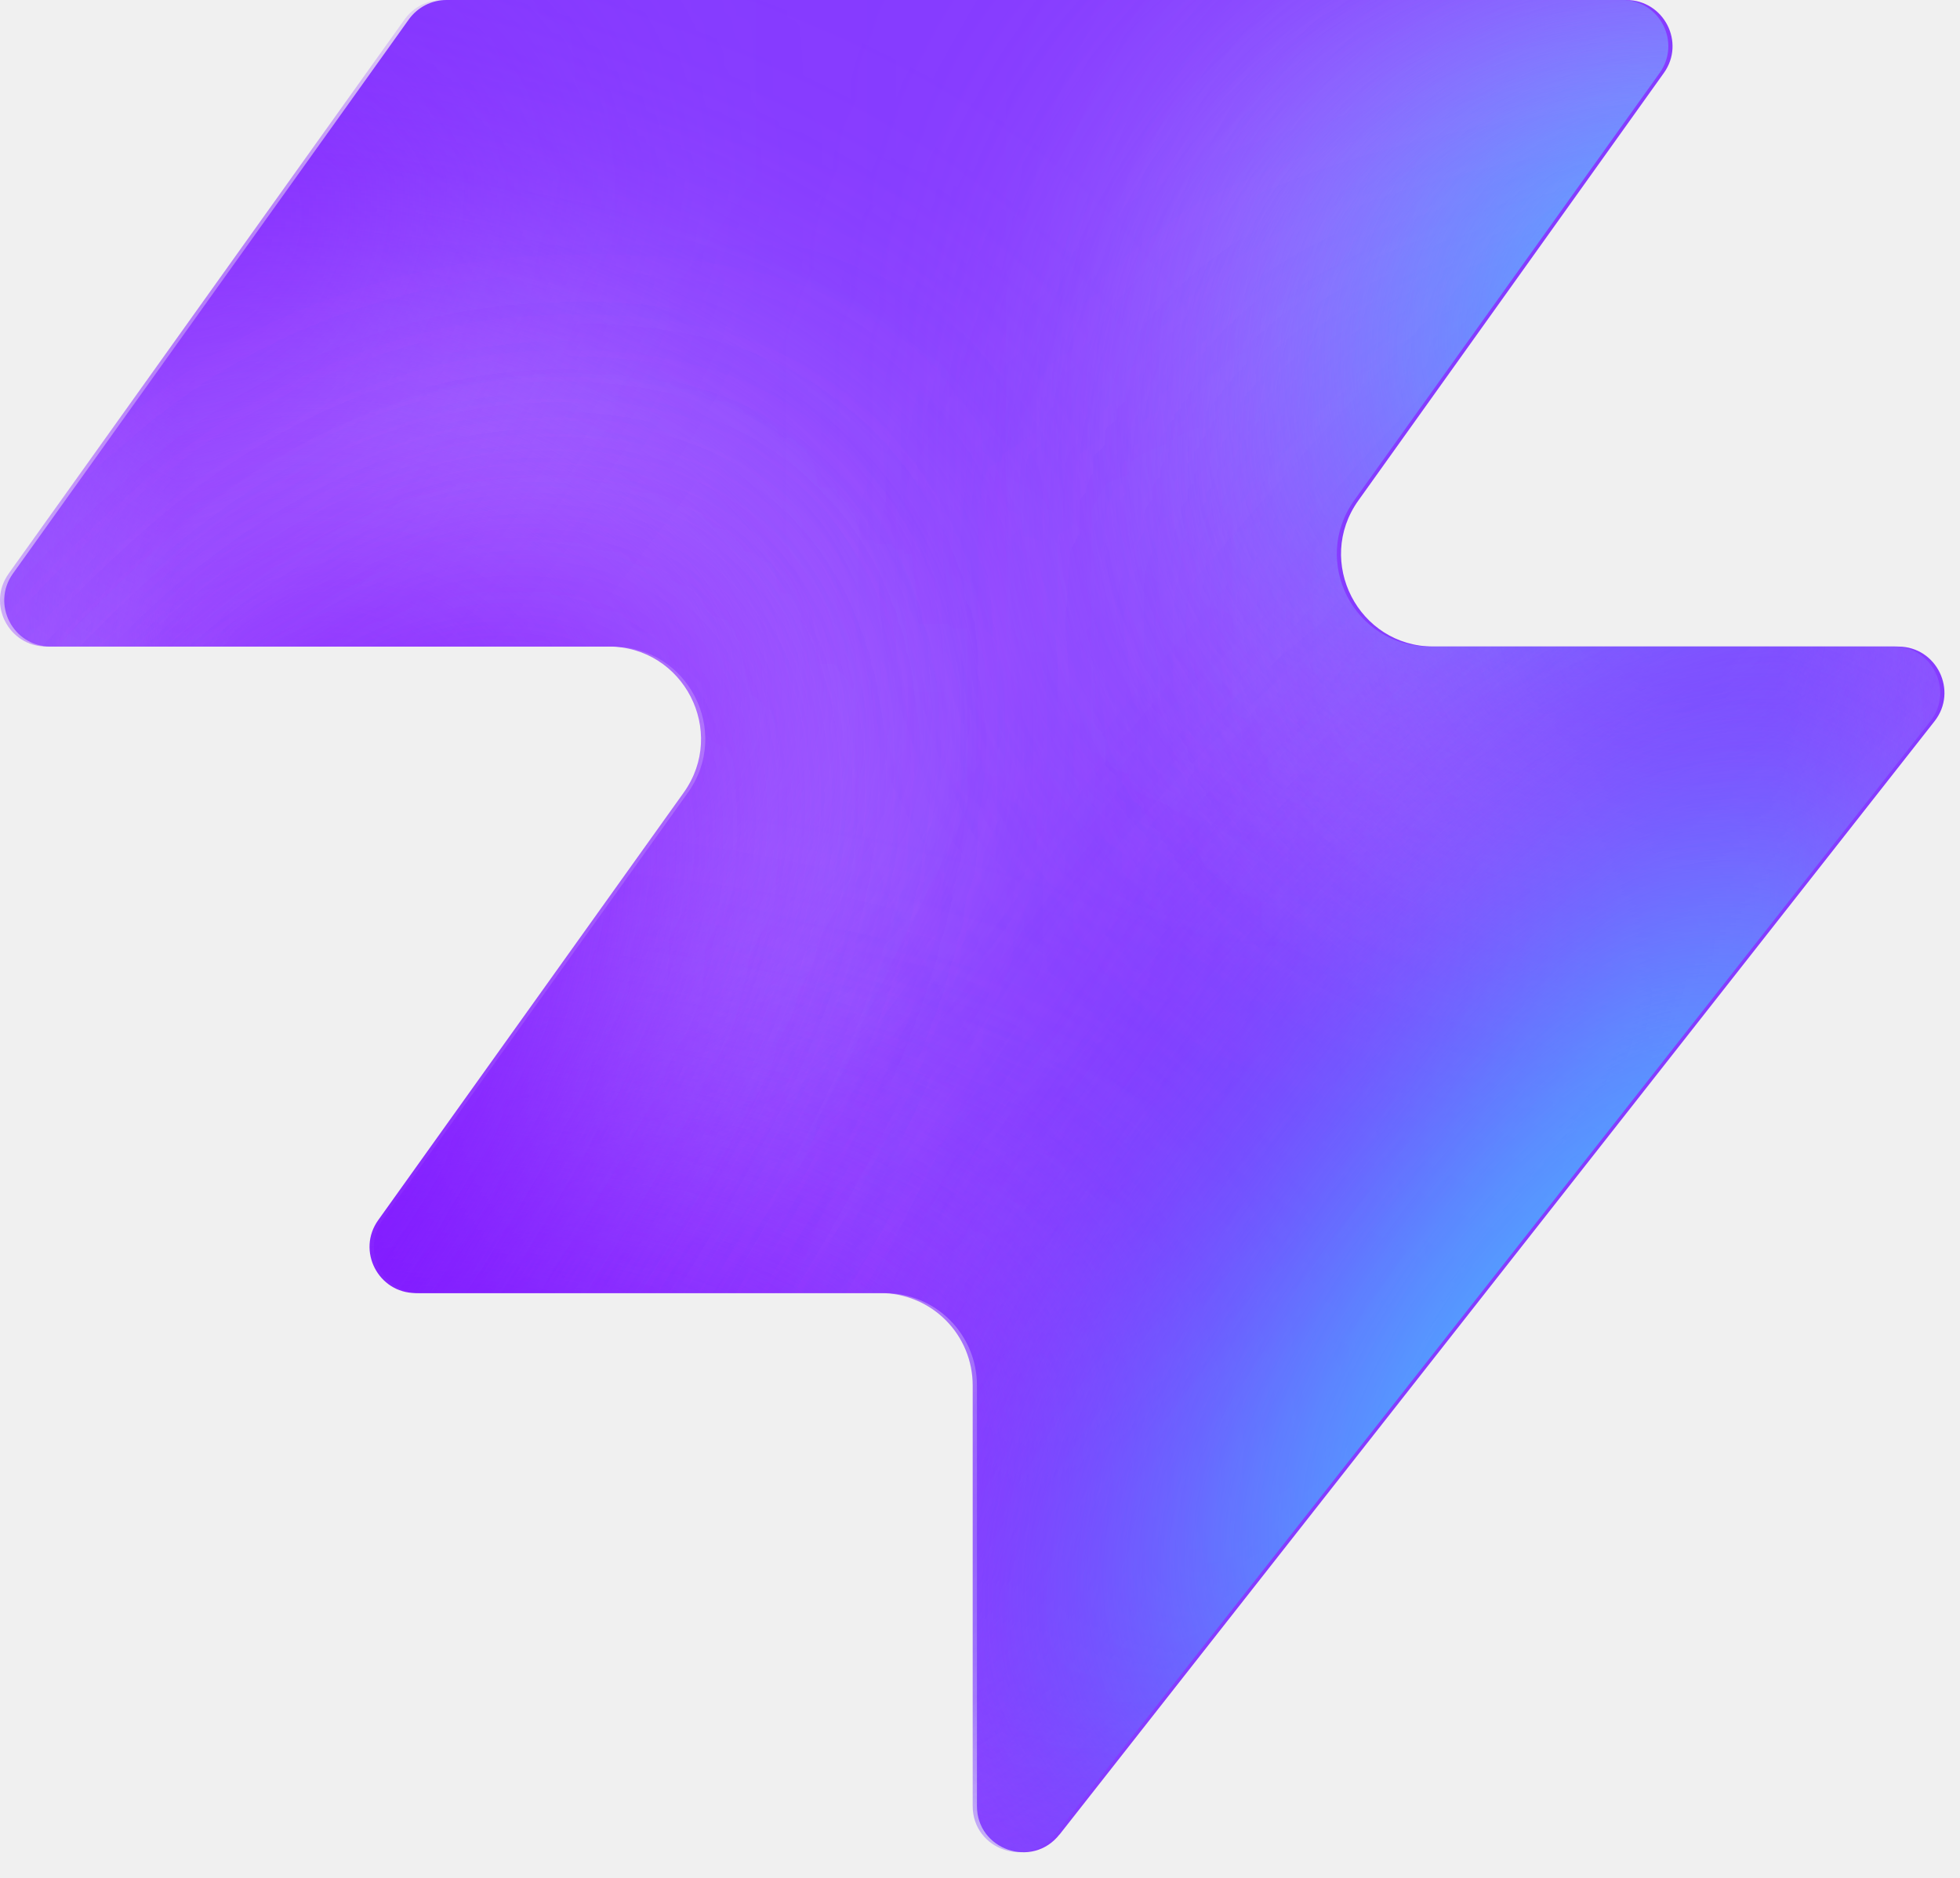
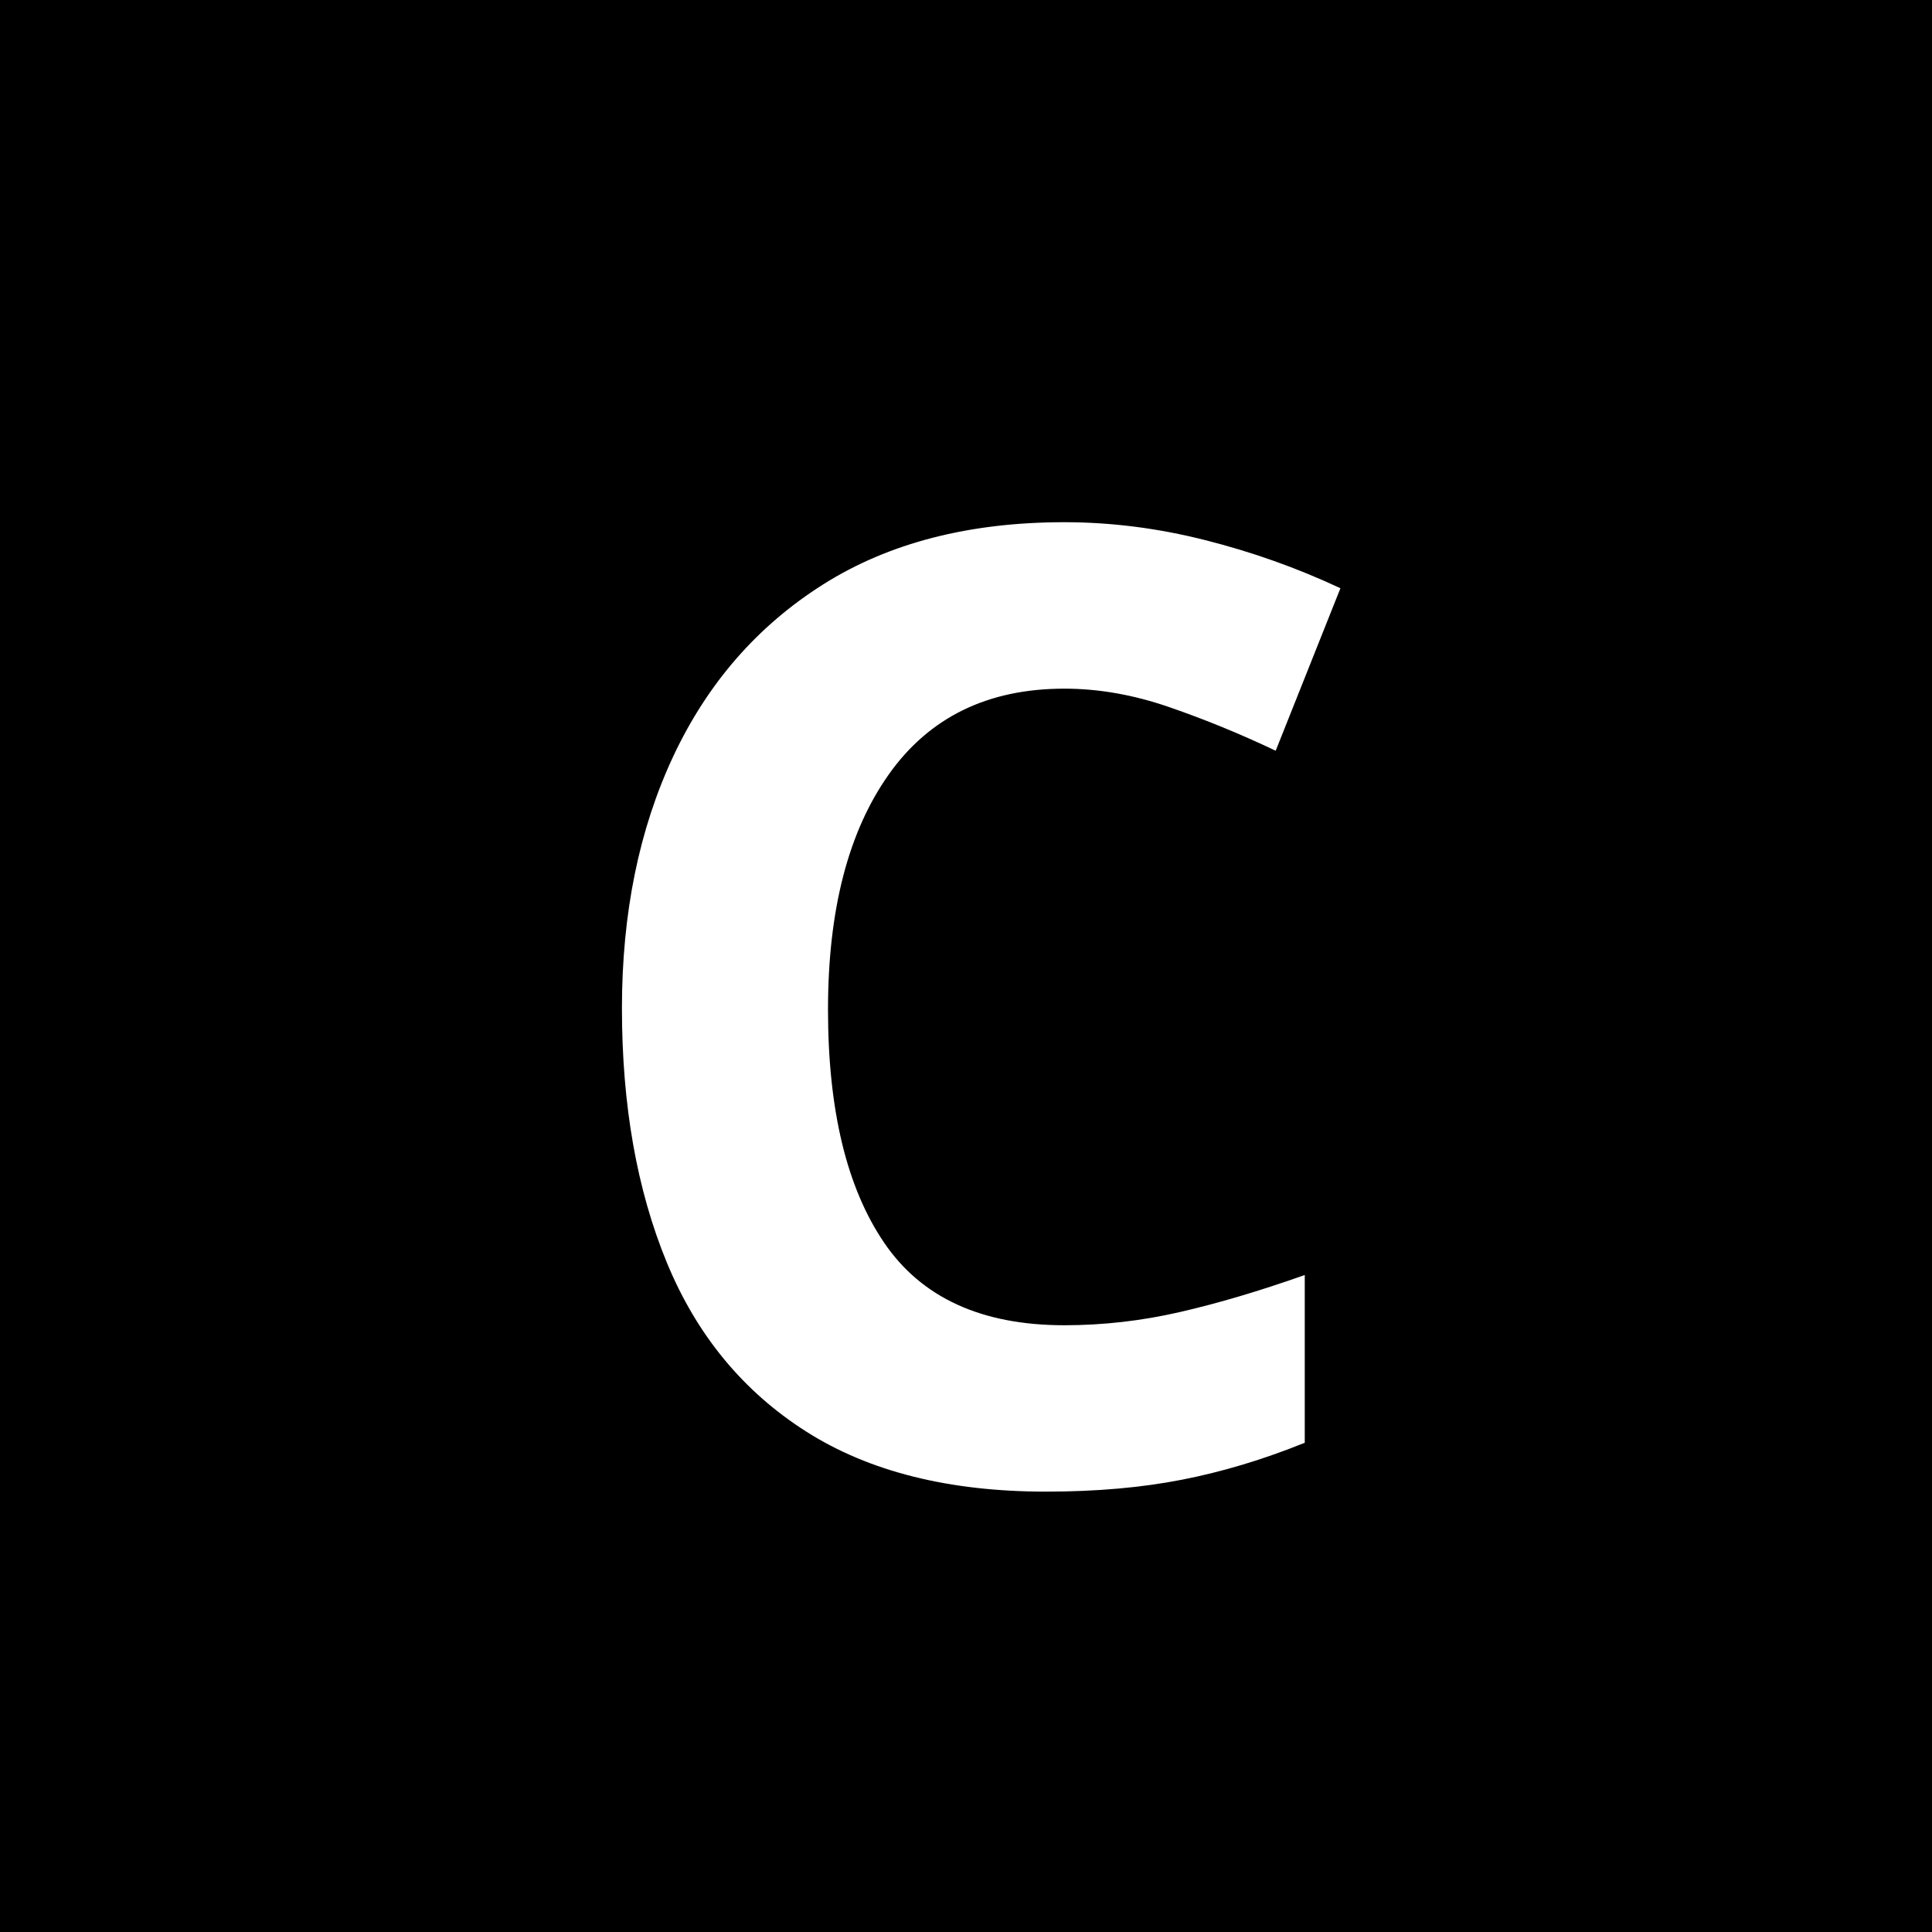
- <svg xmlns="http://www.w3.org/2000/svg" width="48" height="46" fill="none" viewBox="0 0 48 46">
-   <path fill="#863bff" d="M25.946 44.938c-.664.845-2.021.375-2.021-.698V33.937a2.26 2.26 0 0 0-2.262-2.262H10.287c-.92 0-1.456-1.04-.92-1.788l7.48-10.471c1.07-1.497 0-3.578-1.842-3.578H1.237c-.92 0-1.456-1.04-.92-1.788L10.013.474c.214-.297.556-.474.92-.474h28.894c.92 0 1.456 1.04.92 1.788l-7.48 10.471c-1.07 1.498 0 3.579 1.842 3.579h11.377c.943 0 1.473 1.088.89 1.83L25.947 44.94z" style="fill:#863bff;fill:color(display-p3 .525 .23 1);fill-opacity:1" />
-   <mask id="a" width="48" height="46" x="0" y="0" maskUnits="userSpaceOnUse" style="mask-type:alpha">
-     <path fill="#000" d="M25.842 44.938c-.664.844-2.021.375-2.021-.698V33.937a2.26 2.26 0 0 0-2.262-2.262H10.183c-.92 0-1.456-1.04-.92-1.788l7.48-10.471c1.07-1.498 0-3.579-1.842-3.579H1.133c-.92 0-1.456-1.04-.92-1.787L9.91.473c.214-.297.556-.474.92-.474h28.894c.92 0 1.456 1.04.92 1.788l-7.48 10.471c-1.07 1.498 0 3.578 1.842 3.578h11.377c.943 0 1.473 1.088.89 1.832L25.843 44.94z" style="fill:#000;fill-opacity:1" />
-   </mask>
-   <g mask="url(#a)">
-     <g filter="url(#b)">
-       <ellipse cx="5.508" cy="14.704" fill="#ede6ff" rx="5.508" ry="14.704" style="fill:#ede6ff;fill:color(display-p3 .927 .903 1);fill-opacity:1" transform="matrix(.00324 1 1 -.00324 -4.47 31.516)" />
-     </g>
-     <g filter="url(#c)">
-       <ellipse cx="10.399" cy="29.851" fill="#ede6ff" rx="10.399" ry="29.851" style="fill:#ede6ff;fill:color(display-p3 .927 .903 1);fill-opacity:1" transform="matrix(.00324 1 1 -.00324 -39.328 7.883)" />
-     </g>
-     <g filter="url(#d)">
-       <ellipse cx="5.508" cy="30.487" fill="#7e14ff" rx="5.508" ry="30.487" style="fill:#7e14ff;fill:color(display-p3 .492 .077 1);fill-opacity:1" transform="rotate(89.814 -25.913 -14.639)scale(1 -1)" />
-     </g>
-     <g filter="url(#e)">
-       <ellipse cx="5.508" cy="30.599" fill="#7e14ff" rx="5.508" ry="30.599" style="fill:#7e14ff;fill:color(display-p3 .492 .077 1);fill-opacity:1" transform="rotate(89.814 -32.644 -3.334)scale(1 -1)" />
-     </g>
-     <g filter="url(#f)">
-       <ellipse cx="5.508" cy="30.599" fill="#7e14ff" rx="5.508" ry="30.599" style="fill:#7e14ff;fill:color(display-p3 .492 .077 1);fill-opacity:1" transform="matrix(.00324 1 1 -.00324 -34.34 30.47)" />
-     </g>
-     <g filter="url(#g)">
-       <ellipse cx="14.072" cy="22.078" fill="#ede6ff" rx="14.072" ry="22.078" style="fill:#ede6ff;fill:color(display-p3 .927 .903 1);fill-opacity:1" transform="rotate(93.35 24.506 48.493)scale(-1 1)" />
-     </g>
-     <g filter="url(#h)">
-       <ellipse cx="3.47" cy="21.501" fill="#7e14ff" rx="3.47" ry="21.501" style="fill:#7e14ff;fill:color(display-p3 .492 .077 1);fill-opacity:1" transform="rotate(89.009 28.708 47.59)scale(-1 1)" />
-     </g>
-     <g filter="url(#i)">
-       <ellipse cx="3.47" cy="21.501" fill="#7e14ff" rx="3.47" ry="21.501" style="fill:#7e14ff;fill:color(display-p3 .492 .077 1);fill-opacity:1" transform="rotate(89.009 28.708 47.59)scale(-1 1)" />
-     </g>
-     <g filter="url(#j)">
-       <ellipse cx=".387" cy="8.972" fill="#7e14ff" rx="4.407" ry="29.108" style="fill:#7e14ff;fill:color(display-p3 .492 .077 1);fill-opacity:1" transform="rotate(39.51 .387 8.972)" />
-     </g>
-     <g filter="url(#k)">
-       <ellipse cx="47.523" cy="-6.092" fill="#7e14ff" rx="4.407" ry="29.108" style="fill:#7e14ff;fill:color(display-p3 .492 .077 1);fill-opacity:1" transform="rotate(37.892 47.523 -6.092)" />
-     </g>
-     <g filter="url(#l)">
-       <ellipse cx="41.412" cy="6.333" fill="#47bfff" rx="5.971" ry="9.665" style="fill:#47bfff;fill:color(display-p3 .28 .748 1);fill-opacity:1" transform="rotate(37.892 41.412 6.333)" />
-     </g>
-     <g filter="url(#m)">
-       <ellipse cx="-1.879" cy="38.332" fill="#7e14ff" rx="4.407" ry="29.108" style="fill:#7e14ff;fill:color(display-p3 .492 .077 1);fill-opacity:1" transform="rotate(37.892 -1.88 38.332)" />
-     </g>
-     <g filter="url(#n)">
-       <ellipse cx="-1.879" cy="38.332" fill="#7e14ff" rx="4.407" ry="29.108" style="fill:#7e14ff;fill:color(display-p3 .492 .077 1);fill-opacity:1" transform="rotate(37.892 -1.88 38.332)" />
-     </g>
-     <g filter="url(#o)">
-       <ellipse cx="35.651" cy="29.907" fill="#7e14ff" rx="4.407" ry="29.108" style="fill:#7e14ff;fill:color(display-p3 .492 .077 1);fill-opacity:1" transform="rotate(37.892 35.651 29.907)" />
-     </g>
-     <g filter="url(#p)">
-       <ellipse cx="38.418" cy="32.4" fill="#47bfff" rx="5.971" ry="15.297" style="fill:#47bfff;fill:color(display-p3 .28 .748 1);fill-opacity:1" transform="rotate(37.892 38.418 32.4)" />
-     </g>
-   </g>
-   <defs>
-     <filter id="b" width="60.045" height="41.654" x="-19.77" y="16.149" color-interpolation-filters="sRGB" filterUnits="userSpaceOnUse">
-       <feFlood flood-opacity="0" result="BackgroundImageFix" />
-       <feBlend in="SourceGraphic" in2="BackgroundImageFix" result="shape" />
-       <feGaussianBlur result="effect1_foregroundBlur_2002_17158" stdDeviation="7.659" />
-     </filter>
-     <filter id="c" width="90.34" height="51.437" x="-54.613" y="-7.533" color-interpolation-filters="sRGB" filterUnits="userSpaceOnUse">
-       <feFlood flood-opacity="0" result="BackgroundImageFix" />
-       <feBlend in="SourceGraphic" in2="BackgroundImageFix" result="shape" />
-       <feGaussianBlur result="effect1_foregroundBlur_2002_17158" stdDeviation="7.659" />
-     </filter>
-     <filter id="d" width="79.355" height="29.4" x="-49.64" y="2.03" color-interpolation-filters="sRGB" filterUnits="userSpaceOnUse">
-       <feFlood flood-opacity="0" result="BackgroundImageFix" />
-       <feBlend in="SourceGraphic" in2="BackgroundImageFix" result="shape" />
-       <feGaussianBlur result="effect1_foregroundBlur_2002_17158" stdDeviation="4.596" />
-     </filter>
-     <filter id="e" width="79.579" height="29.4" x="-45.045" y="20.029" color-interpolation-filters="sRGB" filterUnits="userSpaceOnUse">
-       <feFlood flood-opacity="0" result="BackgroundImageFix" />
-       <feBlend in="SourceGraphic" in2="BackgroundImageFix" result="shape" />
-       <feGaussianBlur result="effect1_foregroundBlur_2002_17158" stdDeviation="4.596" />
-     </filter>
-     <filter id="f" width="79.579" height="29.4" x="-43.513" y="21.178" color-interpolation-filters="sRGB" filterUnits="userSpaceOnUse">
-       <feFlood flood-opacity="0" result="BackgroundImageFix" />
-       <feBlend in="SourceGraphic" in2="BackgroundImageFix" result="shape" />
-       <feGaussianBlur result="effect1_foregroundBlur_2002_17158" stdDeviation="4.596" />
-     </filter>
-     <filter id="g" width="74.749" height="58.852" x="15.756" y="-17.901" color-interpolation-filters="sRGB" filterUnits="userSpaceOnUse">
-       <feFlood flood-opacity="0" result="BackgroundImageFix" />
-       <feBlend in="SourceGraphic" in2="BackgroundImageFix" result="shape" />
-       <feGaussianBlur result="effect1_foregroundBlur_2002_17158" stdDeviation="7.659" />
-     </filter>
-     <filter id="h" width="61.377" height="25.362" x="23.548" y="2.284" color-interpolation-filters="sRGB" filterUnits="userSpaceOnUse">
-       <feFlood flood-opacity="0" result="BackgroundImageFix" />
-       <feBlend in="SourceGraphic" in2="BackgroundImageFix" result="shape" />
-       <feGaussianBlur result="effect1_foregroundBlur_2002_17158" stdDeviation="4.596" />
-     </filter>
-     <filter id="i" width="61.377" height="25.362" x="23.548" y="2.284" color-interpolation-filters="sRGB" filterUnits="userSpaceOnUse">
-       <feFlood flood-opacity="0" result="BackgroundImageFix" />
-       <feBlend in="SourceGraphic" in2="BackgroundImageFix" result="shape" />
-       <feGaussianBlur result="effect1_foregroundBlur_2002_17158" stdDeviation="4.596" />
-     </filter>
-     <filter id="j" width="56.045" height="63.649" x="-27.636" y="-22.853" color-interpolation-filters="sRGB" filterUnits="userSpaceOnUse">
-       <feFlood flood-opacity="0" result="BackgroundImageFix" />
-       <feBlend in="SourceGraphic" in2="BackgroundImageFix" result="shape" />
-       <feGaussianBlur result="effect1_foregroundBlur_2002_17158" stdDeviation="4.596" />
-     </filter>
-     <filter id="k" width="54.814" height="64.646" x="20.116" y="-38.415" color-interpolation-filters="sRGB" filterUnits="userSpaceOnUse">
-       <feFlood flood-opacity="0" result="BackgroundImageFix" />
-       <feBlend in="SourceGraphic" in2="BackgroundImageFix" result="shape" />
-       <feGaussianBlur result="effect1_foregroundBlur_2002_17158" stdDeviation="4.596" />
-     </filter>
-     <filter id="l" width="33.541" height="35.313" x="24.641" y="-11.323" color-interpolation-filters="sRGB" filterUnits="userSpaceOnUse">
-       <feFlood flood-opacity="0" result="BackgroundImageFix" />
-       <feBlend in="SourceGraphic" in2="BackgroundImageFix" result="shape" />
-       <feGaussianBlur result="effect1_foregroundBlur_2002_17158" stdDeviation="4.596" />
-     </filter>
-     <filter id="m" width="54.814" height="64.646" x="-29.286" y="6.009" color-interpolation-filters="sRGB" filterUnits="userSpaceOnUse">
-       <feFlood flood-opacity="0" result="BackgroundImageFix" />
-       <feBlend in="SourceGraphic" in2="BackgroundImageFix" result="shape" />
-       <feGaussianBlur result="effect1_foregroundBlur_2002_17158" stdDeviation="4.596" />
-     </filter>
-     <filter id="n" width="54.814" height="64.646" x="-29.286" y="6.009" color-interpolation-filters="sRGB" filterUnits="userSpaceOnUse">
-       <feFlood flood-opacity="0" result="BackgroundImageFix" />
-       <feBlend in="SourceGraphic" in2="BackgroundImageFix" result="shape" />
-       <feGaussianBlur result="effect1_foregroundBlur_2002_17158" stdDeviation="4.596" />
-     </filter>
-     <filter id="o" width="54.814" height="64.646" x="8.244" y="-2.416" color-interpolation-filters="sRGB" filterUnits="userSpaceOnUse">
-       <feFlood flood-opacity="0" result="BackgroundImageFix" />
-       <feBlend in="SourceGraphic" in2="BackgroundImageFix" result="shape" />
-       <feGaussianBlur result="effect1_foregroundBlur_2002_17158" stdDeviation="4.596" />
-     </filter>
-     <filter id="p" width="39.409" height="43.623" x="18.713" y="10.588" color-interpolation-filters="sRGB" filterUnits="userSpaceOnUse">
-       <feFlood flood-opacity="0" result="BackgroundImageFix" />
-       <feBlend in="SourceGraphic" in2="BackgroundImageFix" result="shape" />
-       <feGaussianBlur result="effect1_foregroundBlur_2002_17158" stdDeviation="4.596" />
-     </filter>
-   </defs>
+ <svg xmlns="http://www.w3.org/2000/svg" viewBox="0 0 512 512">
+   <rect width="512" height="512" fill="black" />
+   <text x="50%" y="50%" font-family="sans-serif" font-size="350" font-weight="bold" fill="white" text-anchor="middle" dominant-baseline="central">C</text>
</svg>
